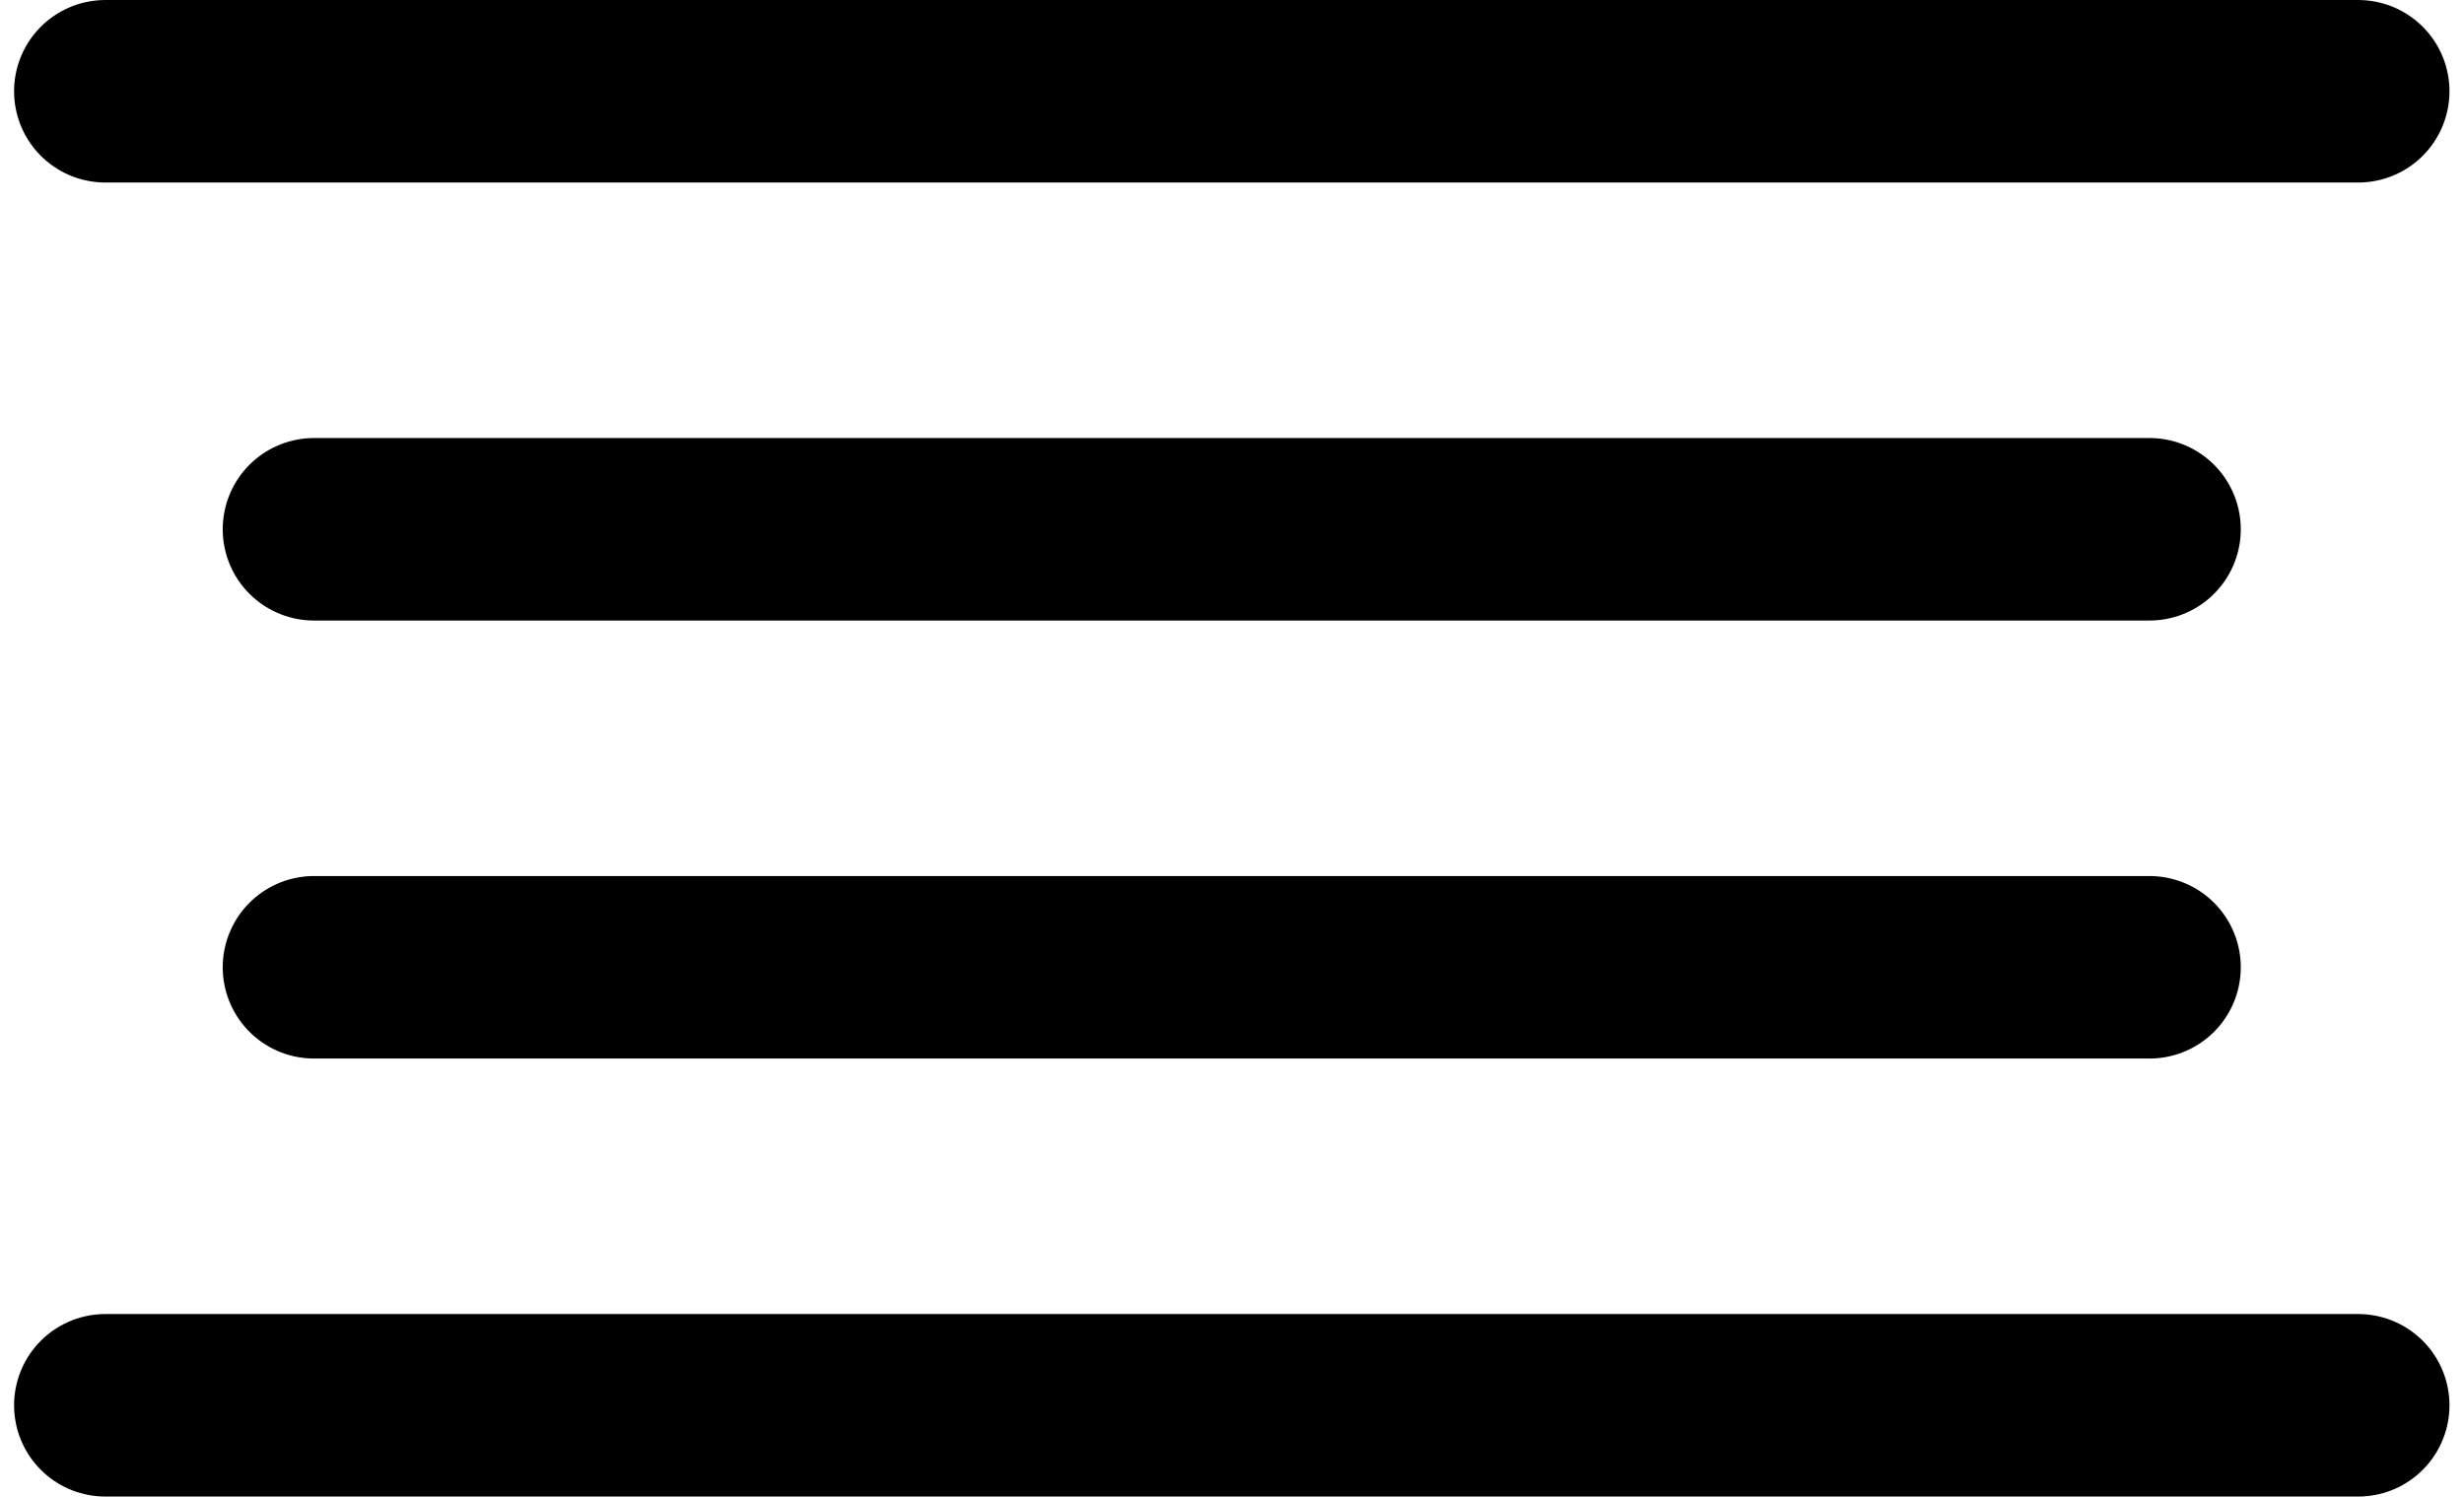
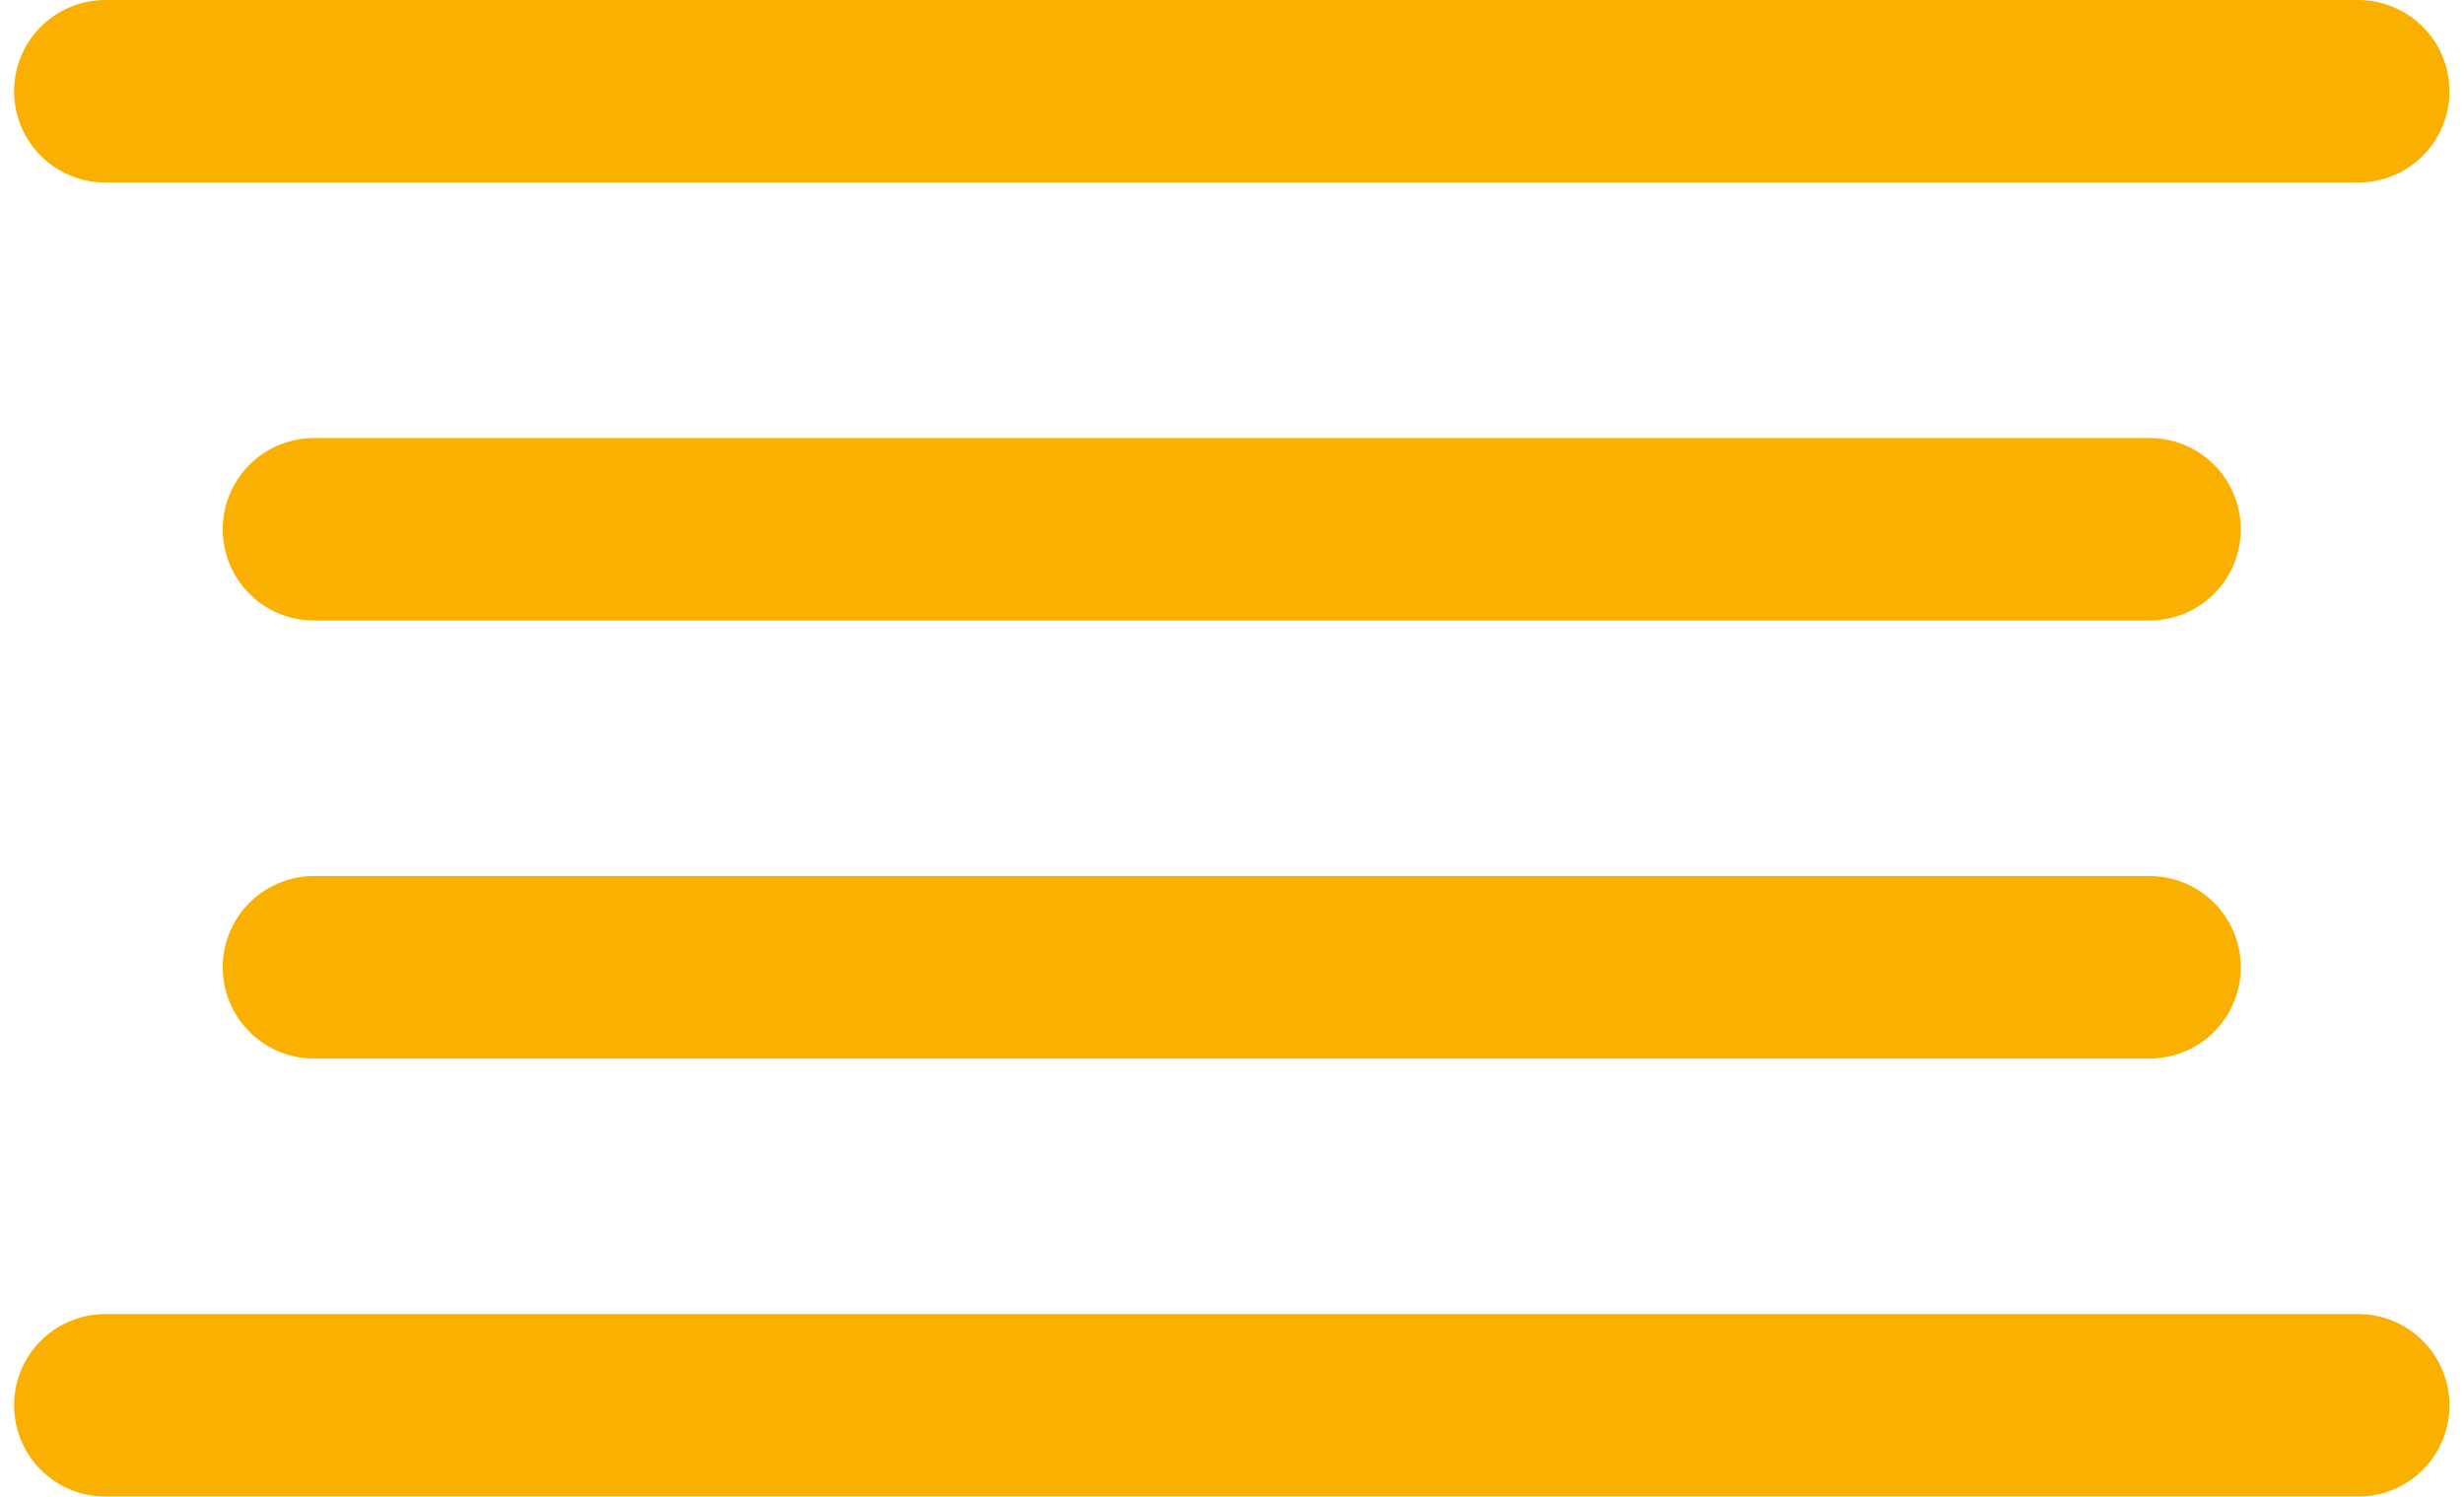
<svg xmlns="http://www.w3.org/2000/svg" width="135" height="82" viewBox="0 0 135 82" fill="none">
-   <path d="M5.771 5.001H129.204M17.203 29.001H117.77M17.203 53.001H117.77M5.771 77.001H129.204" stroke="black" stroke-width="10" stroke-linecap="round" />
+   <path d="M5.771 5.001H129.204M17.203 29.001H117.77M17.203 53.001H117.77M5.771 77.001H129.204" stroke="#F9B000" stroke-width="10" stroke-linecap="round" />
</svg>
